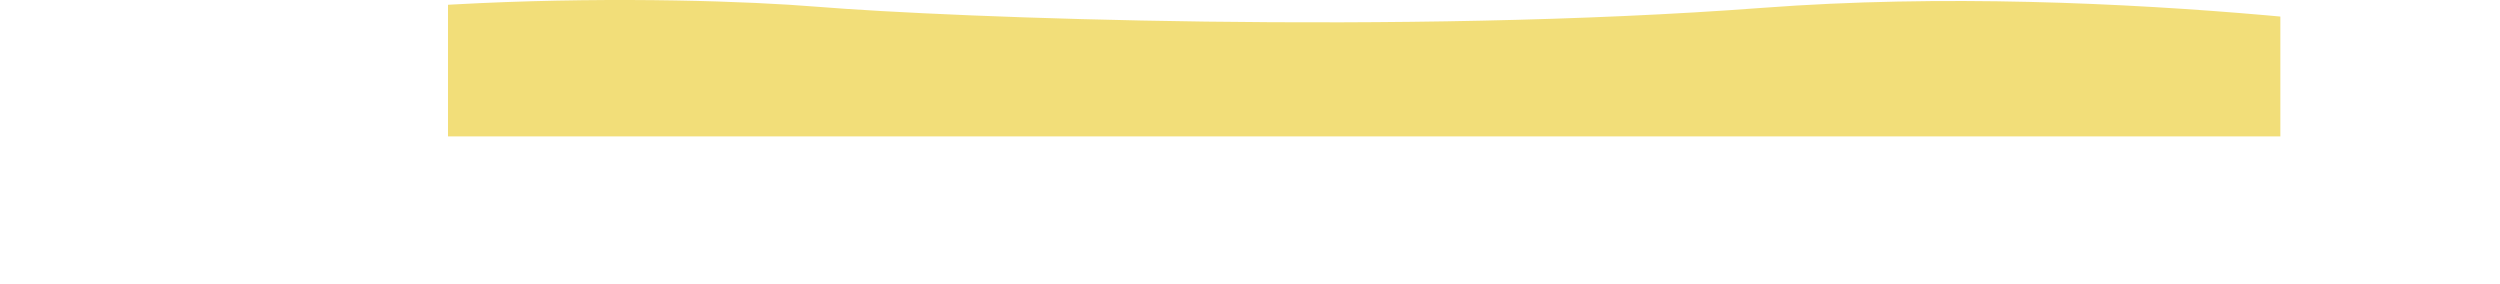
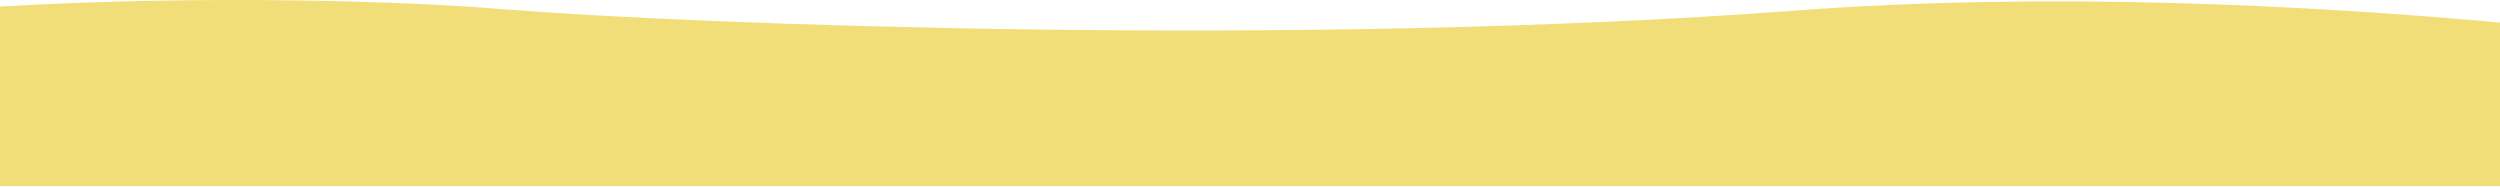
- <svg xmlns="http://www.w3.org/2000/svg" viewBox="0 0 2619.57 296.71">
+ <svg xmlns="http://www.w3.org/2000/svg" viewBox="0 0 1920 142.89">
  <defs>
-     <style>.cls-1{fill:none;}.cls-2{clip-path:url(#clip-path);}.cls-3{fill:#f2de79;}</style>
-     <clipPath id="clip-path" transform="translate(469.42 -36.11)">
-       <rect class="cls-1" width="1920" height="179" />
-     </clipPath>
+     <style>.cls-1{fill:#f2de79;}</style>
  </defs>
  <g id="圖層_2" data-name="圖層 2">
    <g id="圖層_1-2" data-name="圖層 1">
-       <g class="cls-2">
-         <g id="Mask_Group_10" data-name="Mask Group 10">
-           <path id="Path_4362" data-name="Path 4362" class="cls-3" d="M2150.16,81.21s-395.9-65.29-772.82-36.88-849,10.43-990.71-1.16S-157.44,24.41-387,104.33s93.27,228.49,93.27,228.49L2143.8,291.38Z" transform="translate(469.42 -36.11)" />
-         </g>
-       </g>
+       <path class="cls-1" d="M1377.34,8.22c-376.92,28.41-849,10.43-990.71-1.16C310.54.84,159.29-4.11,0,5V142.89H1920V17.34C1772.3,3.9,1572.28-6.47,1377.34,8.22Z" />
    </g>
  </g>
</svg>
